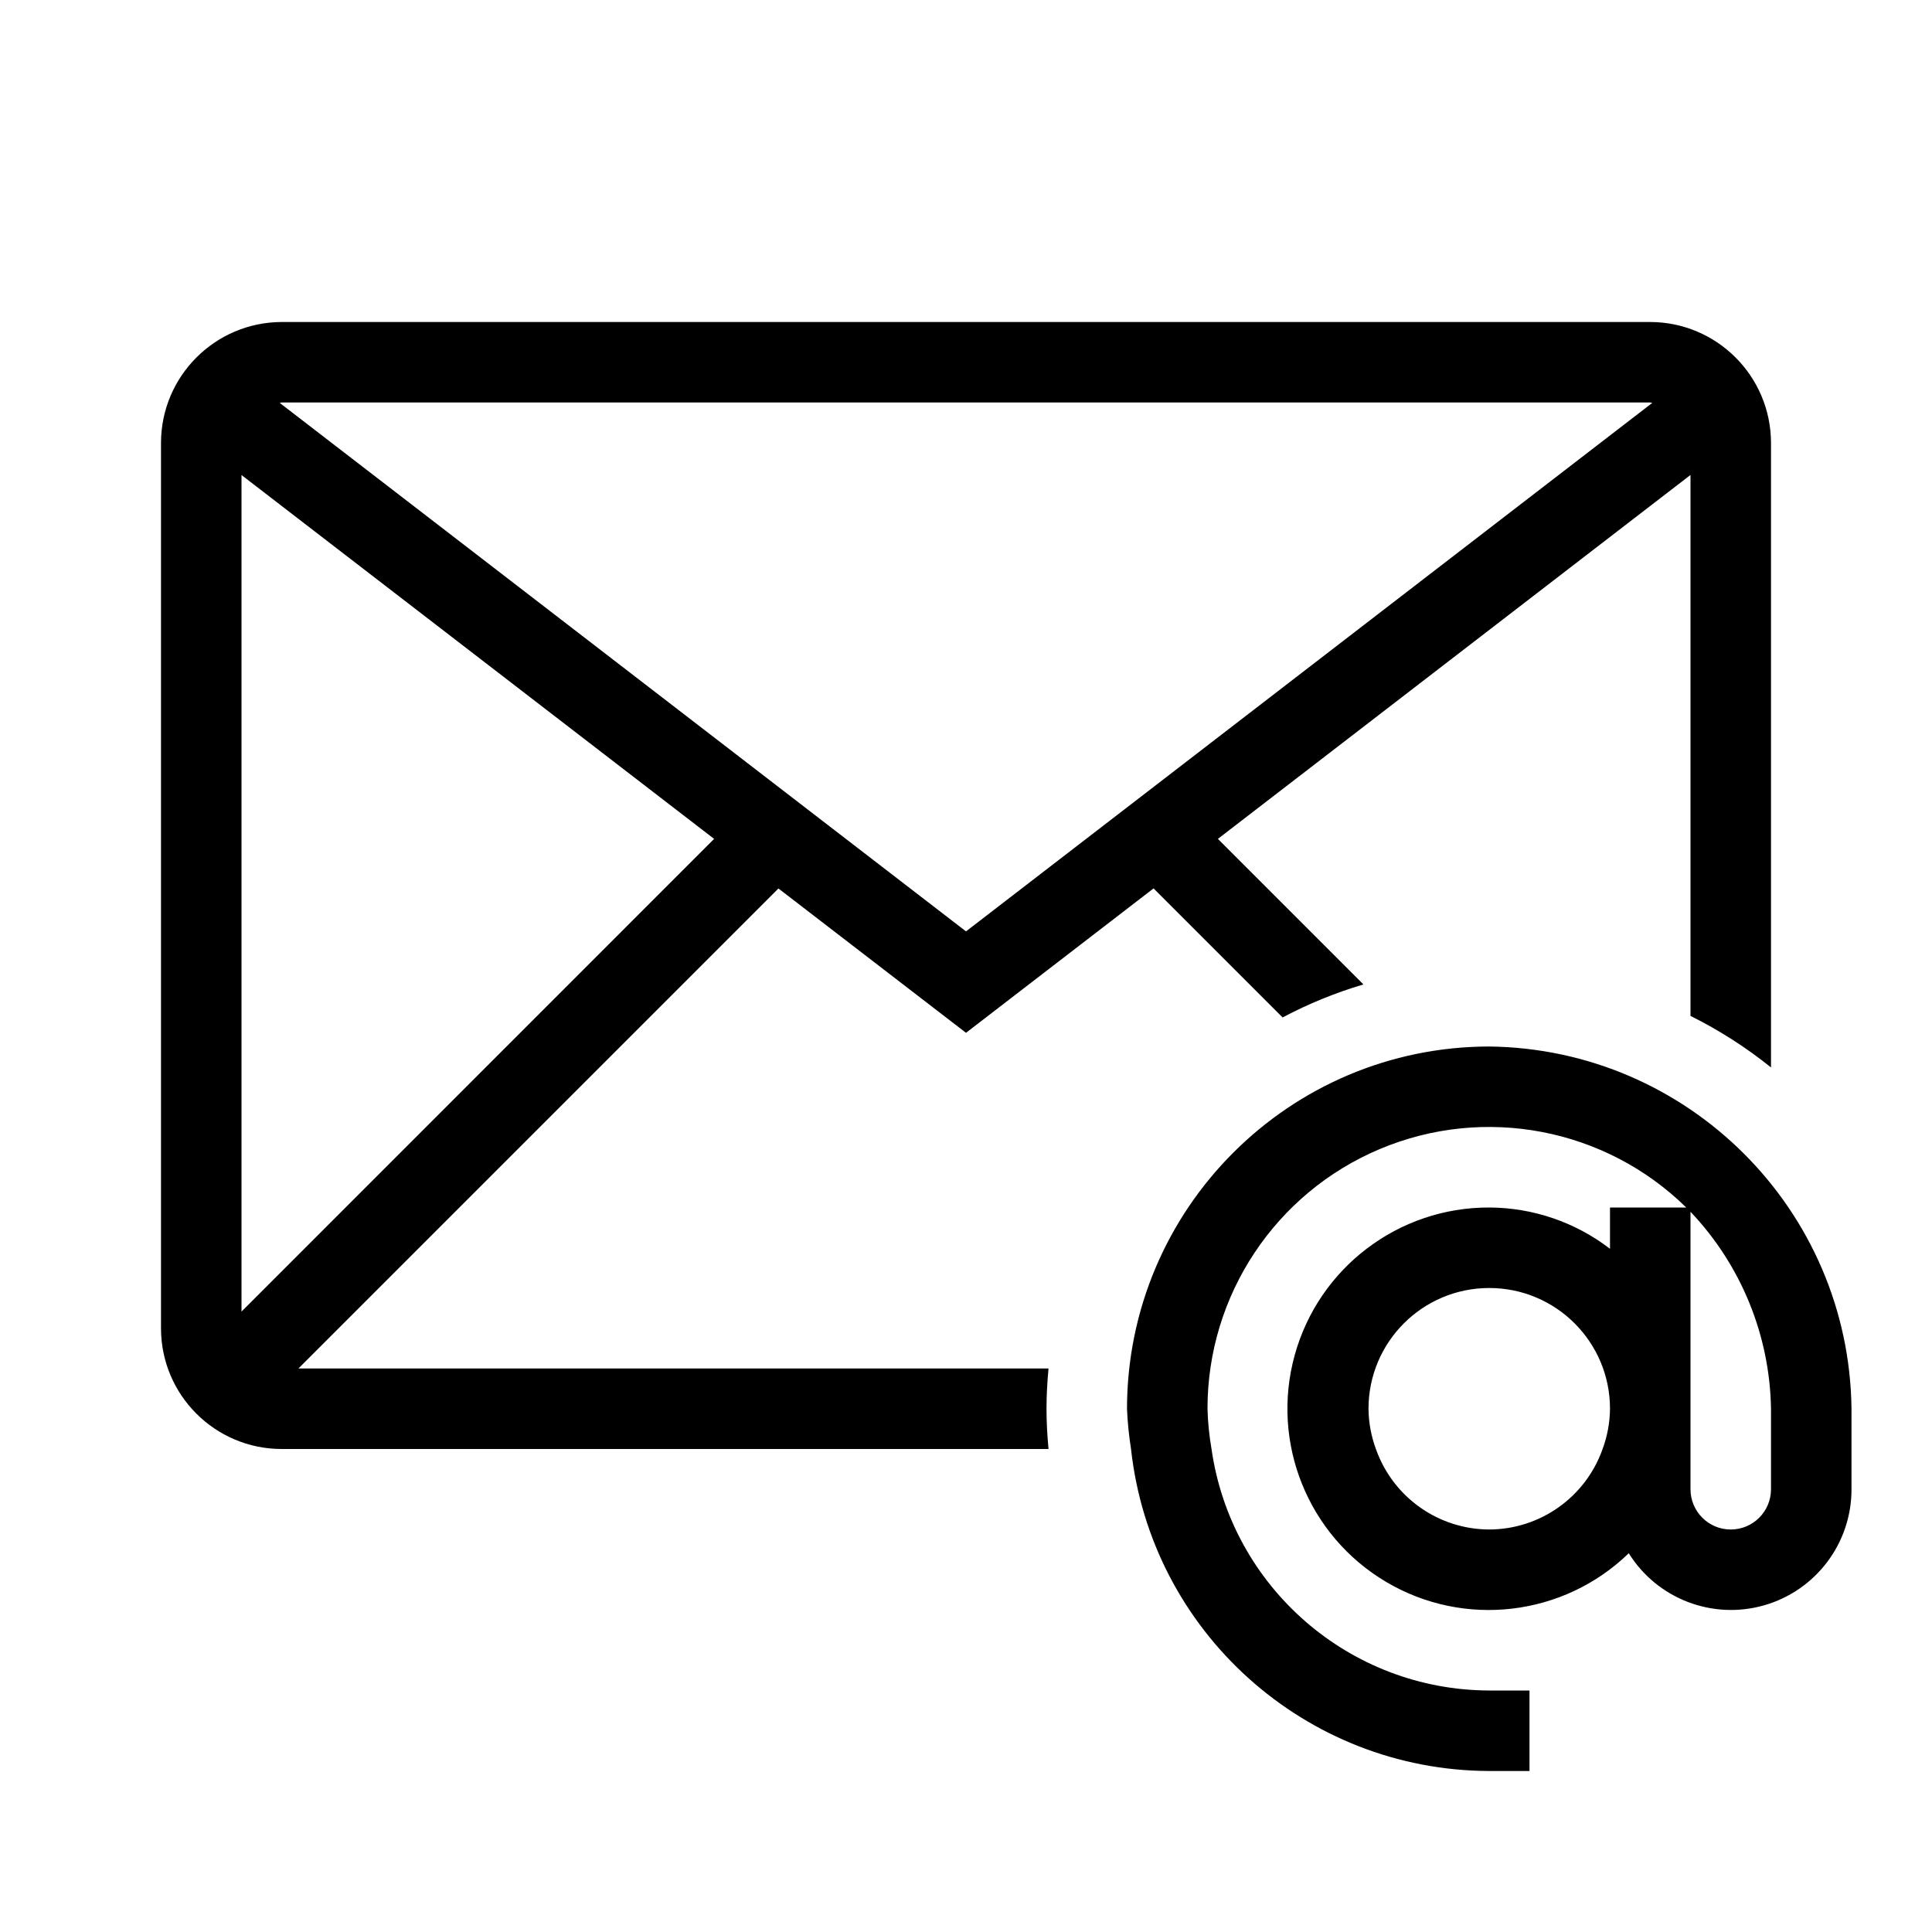
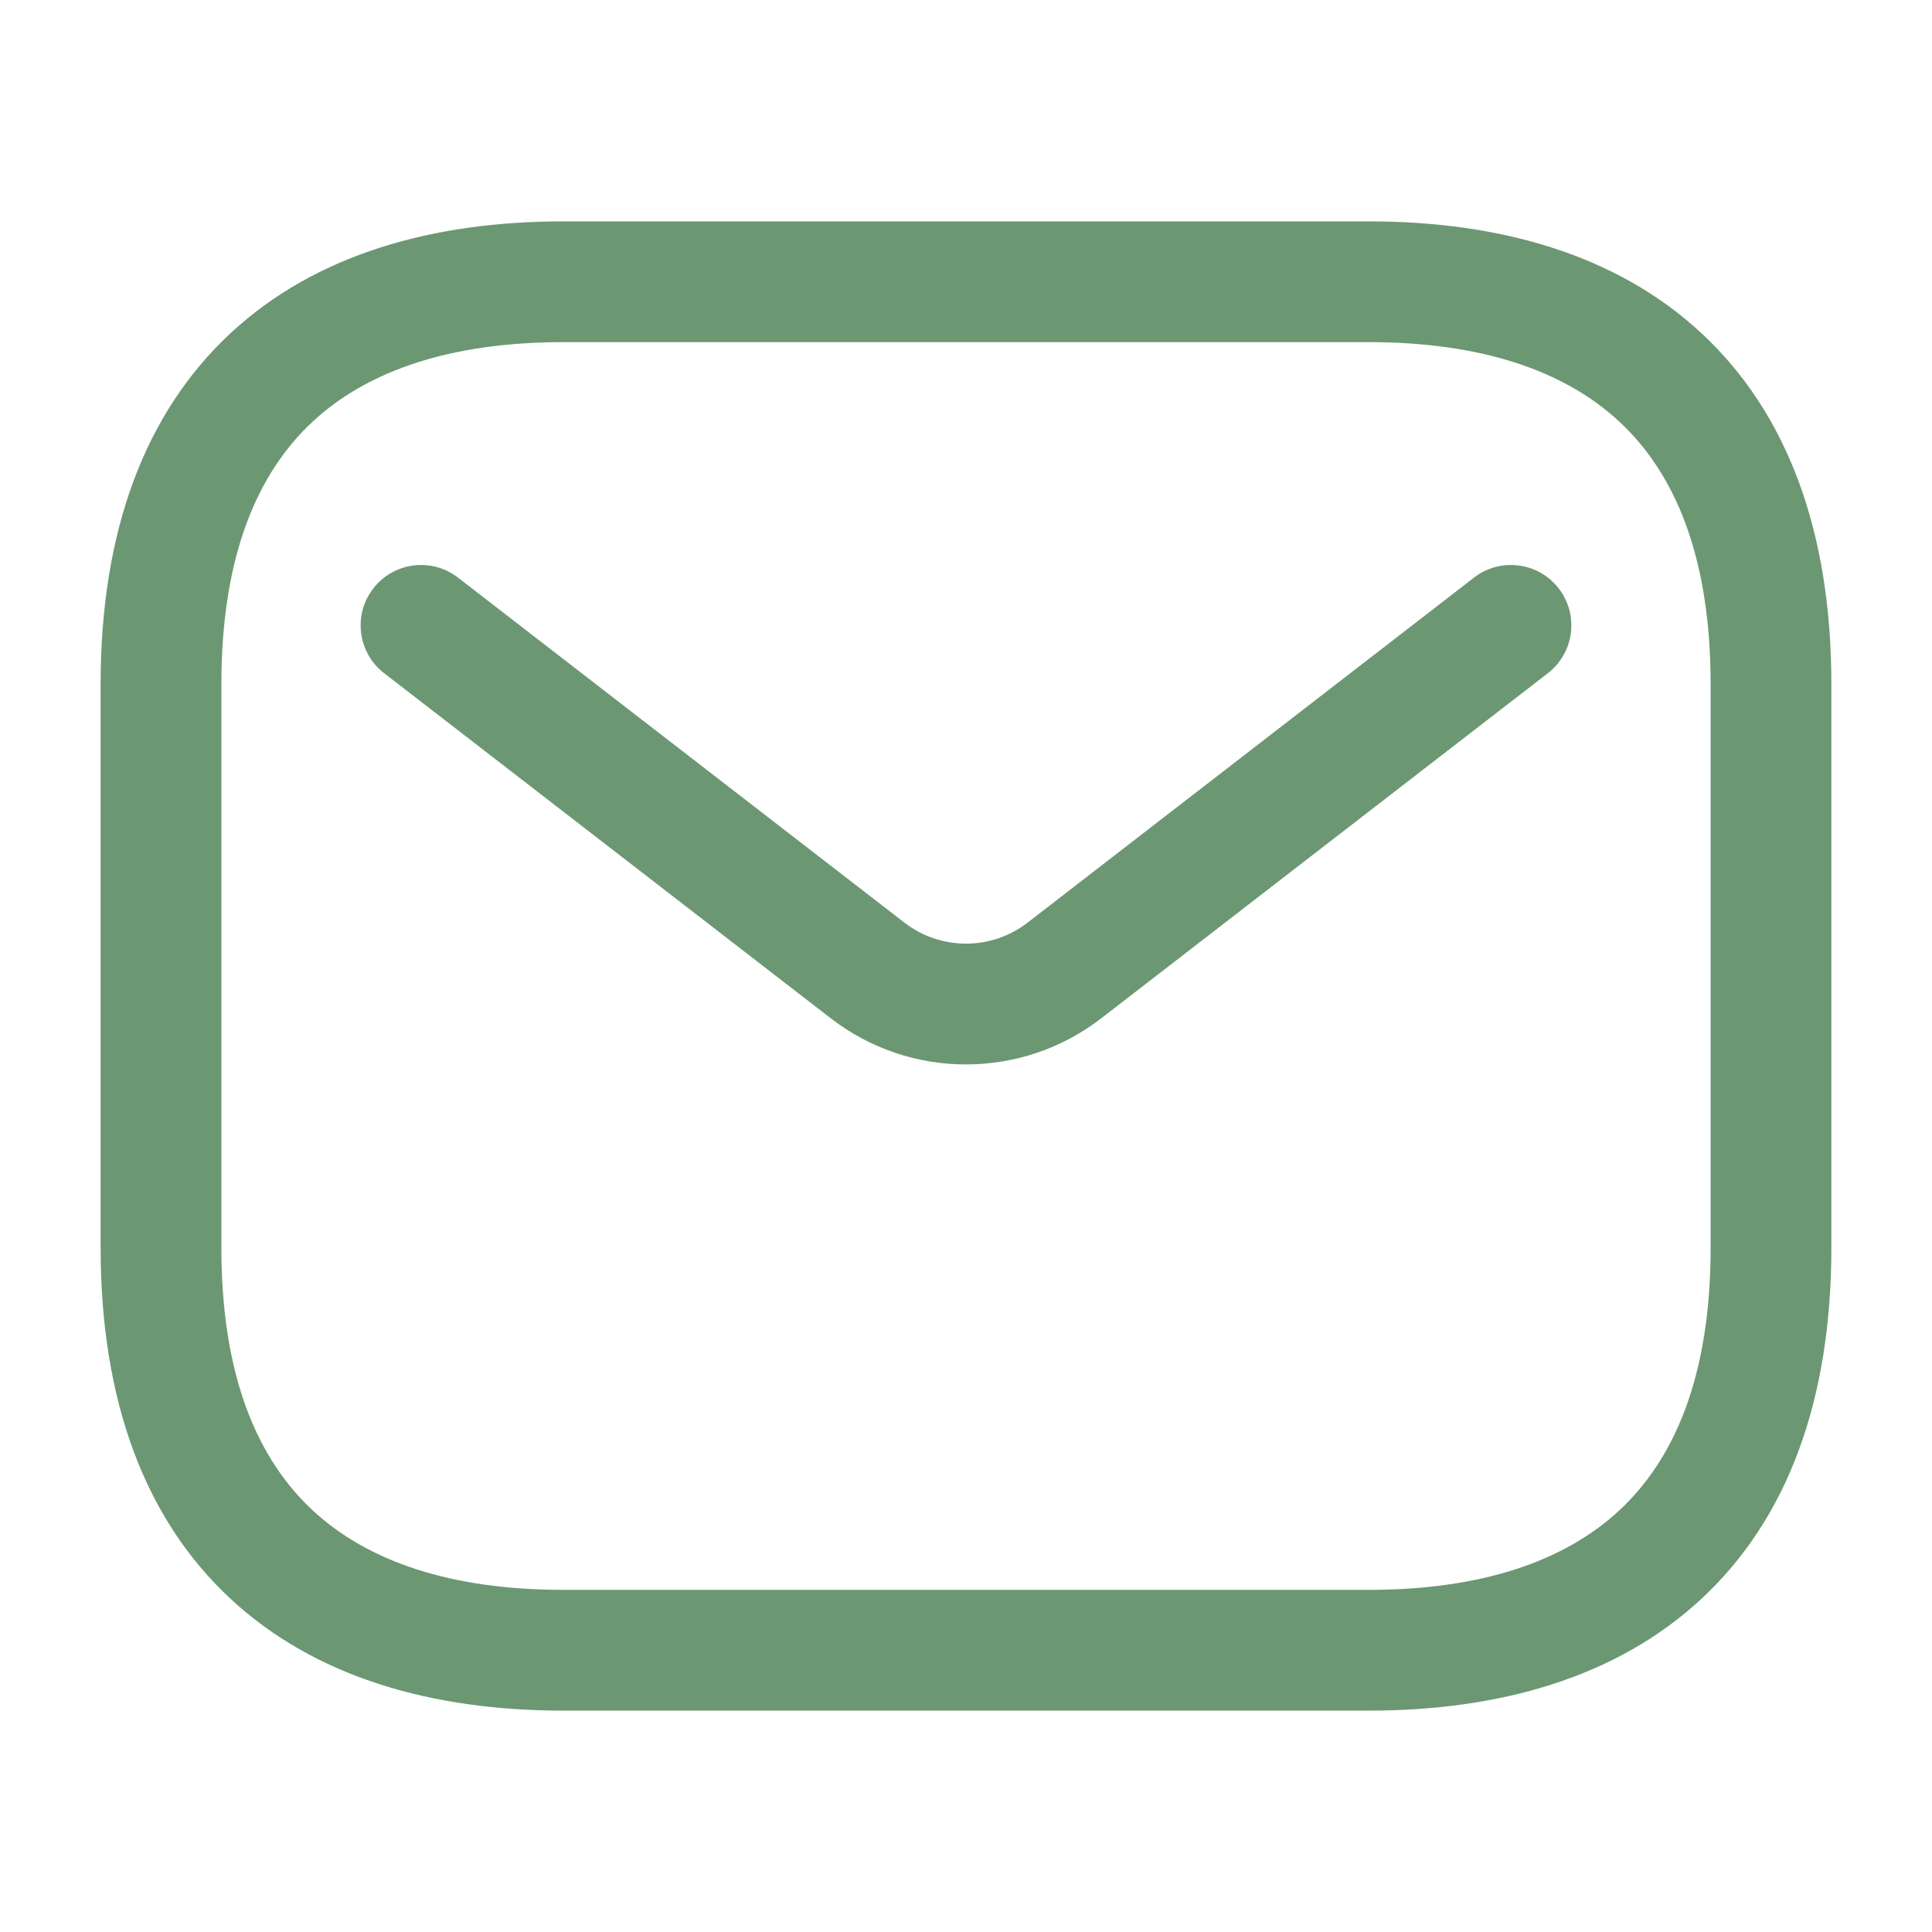
- <svg xmlns="http://www.w3.org/2000/svg" width="800px" height="800px" viewBox="0 0 24 24">
-   <path d="M13.025 17H3.707l5.963-5.963L12 12.83l2.33-1.794 1.603 1.603a5.463 5.463 0 0 1 1.004-.41l-1.808-1.808L21 5.9v6.72a5.514 5.514 0 0 1 1 .64V5.5A1.504 1.504 0 0 0 20.5 4h-17A1.504 1.504 0 0 0 2 5.5v11A1.5 1.5 0 0 0 3.5 18h9.525c-.015-.165-.025-.331-.025-.5s.01-.335.025-.5zM3 16.293V5.901l5.871 4.52zM20.5 5c.009 0 .016.005.025.005L12 11.57 3.475 5.005c.009 0 .016-.005.025-.005zm-2 8a4.505 4.505 0 0 0-4.5 4.5 4.403 4.403 0 0 0 .05.5 4.49 4.49 0 0 0 4.45 4h.5v-1h-.5a3.495 3.495 0 0 1-3.45-3 3.455 3.455 0 0 1-.05-.5 3.498 3.498 0 0 1 5.947-2.5H20v.513A2.476 2.476 0 0 0 18.5 15a2.5 2.5 0 1 0 1.733 4.295A1.497 1.497 0 0 0 23 18.5v-1a4.555 4.555 0 0 0-4.5-4.5zm0 6a1.498 1.498 0 0 1-1.408-1 1.483 1.483 0 0 1-.092-.5 1.5 1.5 0 0 1 3 0 1.483 1.483 0 0 1-.092.5 1.498 1.498 0 0 1-1.408 1zm3.5-.5a.5.5 0 0 1-1 0v-3.447a3.639 3.639 0 0 1 1 2.447z" />
-   <path fill="none" d="M0 0h24v24H0z" />
+ <svg xmlns="http://www.w3.org/2000/svg" width="800px" height="800px" viewBox="0 0 24 24" fill="none">
+   <g id="SVGRepo_bgCarrier" stroke-width="0" />
+   <g id="SVGRepo_tracerCarrier" stroke-linecap="round" stroke-linejoin="round" />
+   <g id="SVGRepo_iconCarrier">
+     <g id="style=stroke">
+       <g id="email">
+         <path id="vector (Stroke)" fill-rule="evenodd" clip-rule="evenodd" d="M3.885 5.237C3.205 5.868 2.75 6.893 2.75 8.5V15.5C2.75 17.107 3.205 18.131 3.885 18.763C4.575 19.404 5.615 19.75 7 19.75H17C18.385 19.75 19.425 19.404 20.115 18.763C20.795 18.131 21.25 17.107 21.25 15.5V8.5C21.25 6.893 20.795 5.868 20.115 5.237C19.425 4.596 18.385 4.25 17 4.25H7C5.615 4.25 4.575 4.596 3.885 5.237ZM2.865 4.138C3.925 3.154 5.385 2.75 7 2.75H17C18.615 2.75 20.075 3.154 21.135 4.138C22.205 5.132 22.75 6.607 22.75 8.5V15.5C22.75 17.393 22.205 18.869 21.135 19.862C20.075 20.846 18.615 21.25 17 21.25H7C5.385 21.25 3.925 20.846 2.865 19.862C1.795 18.869 1.25 17.393 1.25 15.5V8.5C1.25 6.607 1.795 5.132 2.865 4.138Z" fill="#6c9773" />
+         <path id="vector (Stroke)_2" fill-rule="evenodd" clip-rule="evenodd" d="M19.363 7.31C19.617 7.638 19.556 8.109 19.229 8.362L13.681 12.649C12.691 13.414 11.309 13.414 10.319 12.649L4.771 8.362C4.444 8.109 4.383 7.638 4.637 7.31C4.89 6.982 5.361 6.922 5.689 7.175L11.236 11.462C11.686 11.809 12.314 11.809 12.764 11.462L18.311 7.175C18.639 6.922 19.11 6.982 19.363 7.31Z" fill="#6c9773" />
+       </g>
+     </g>
+   </g>
</svg>
